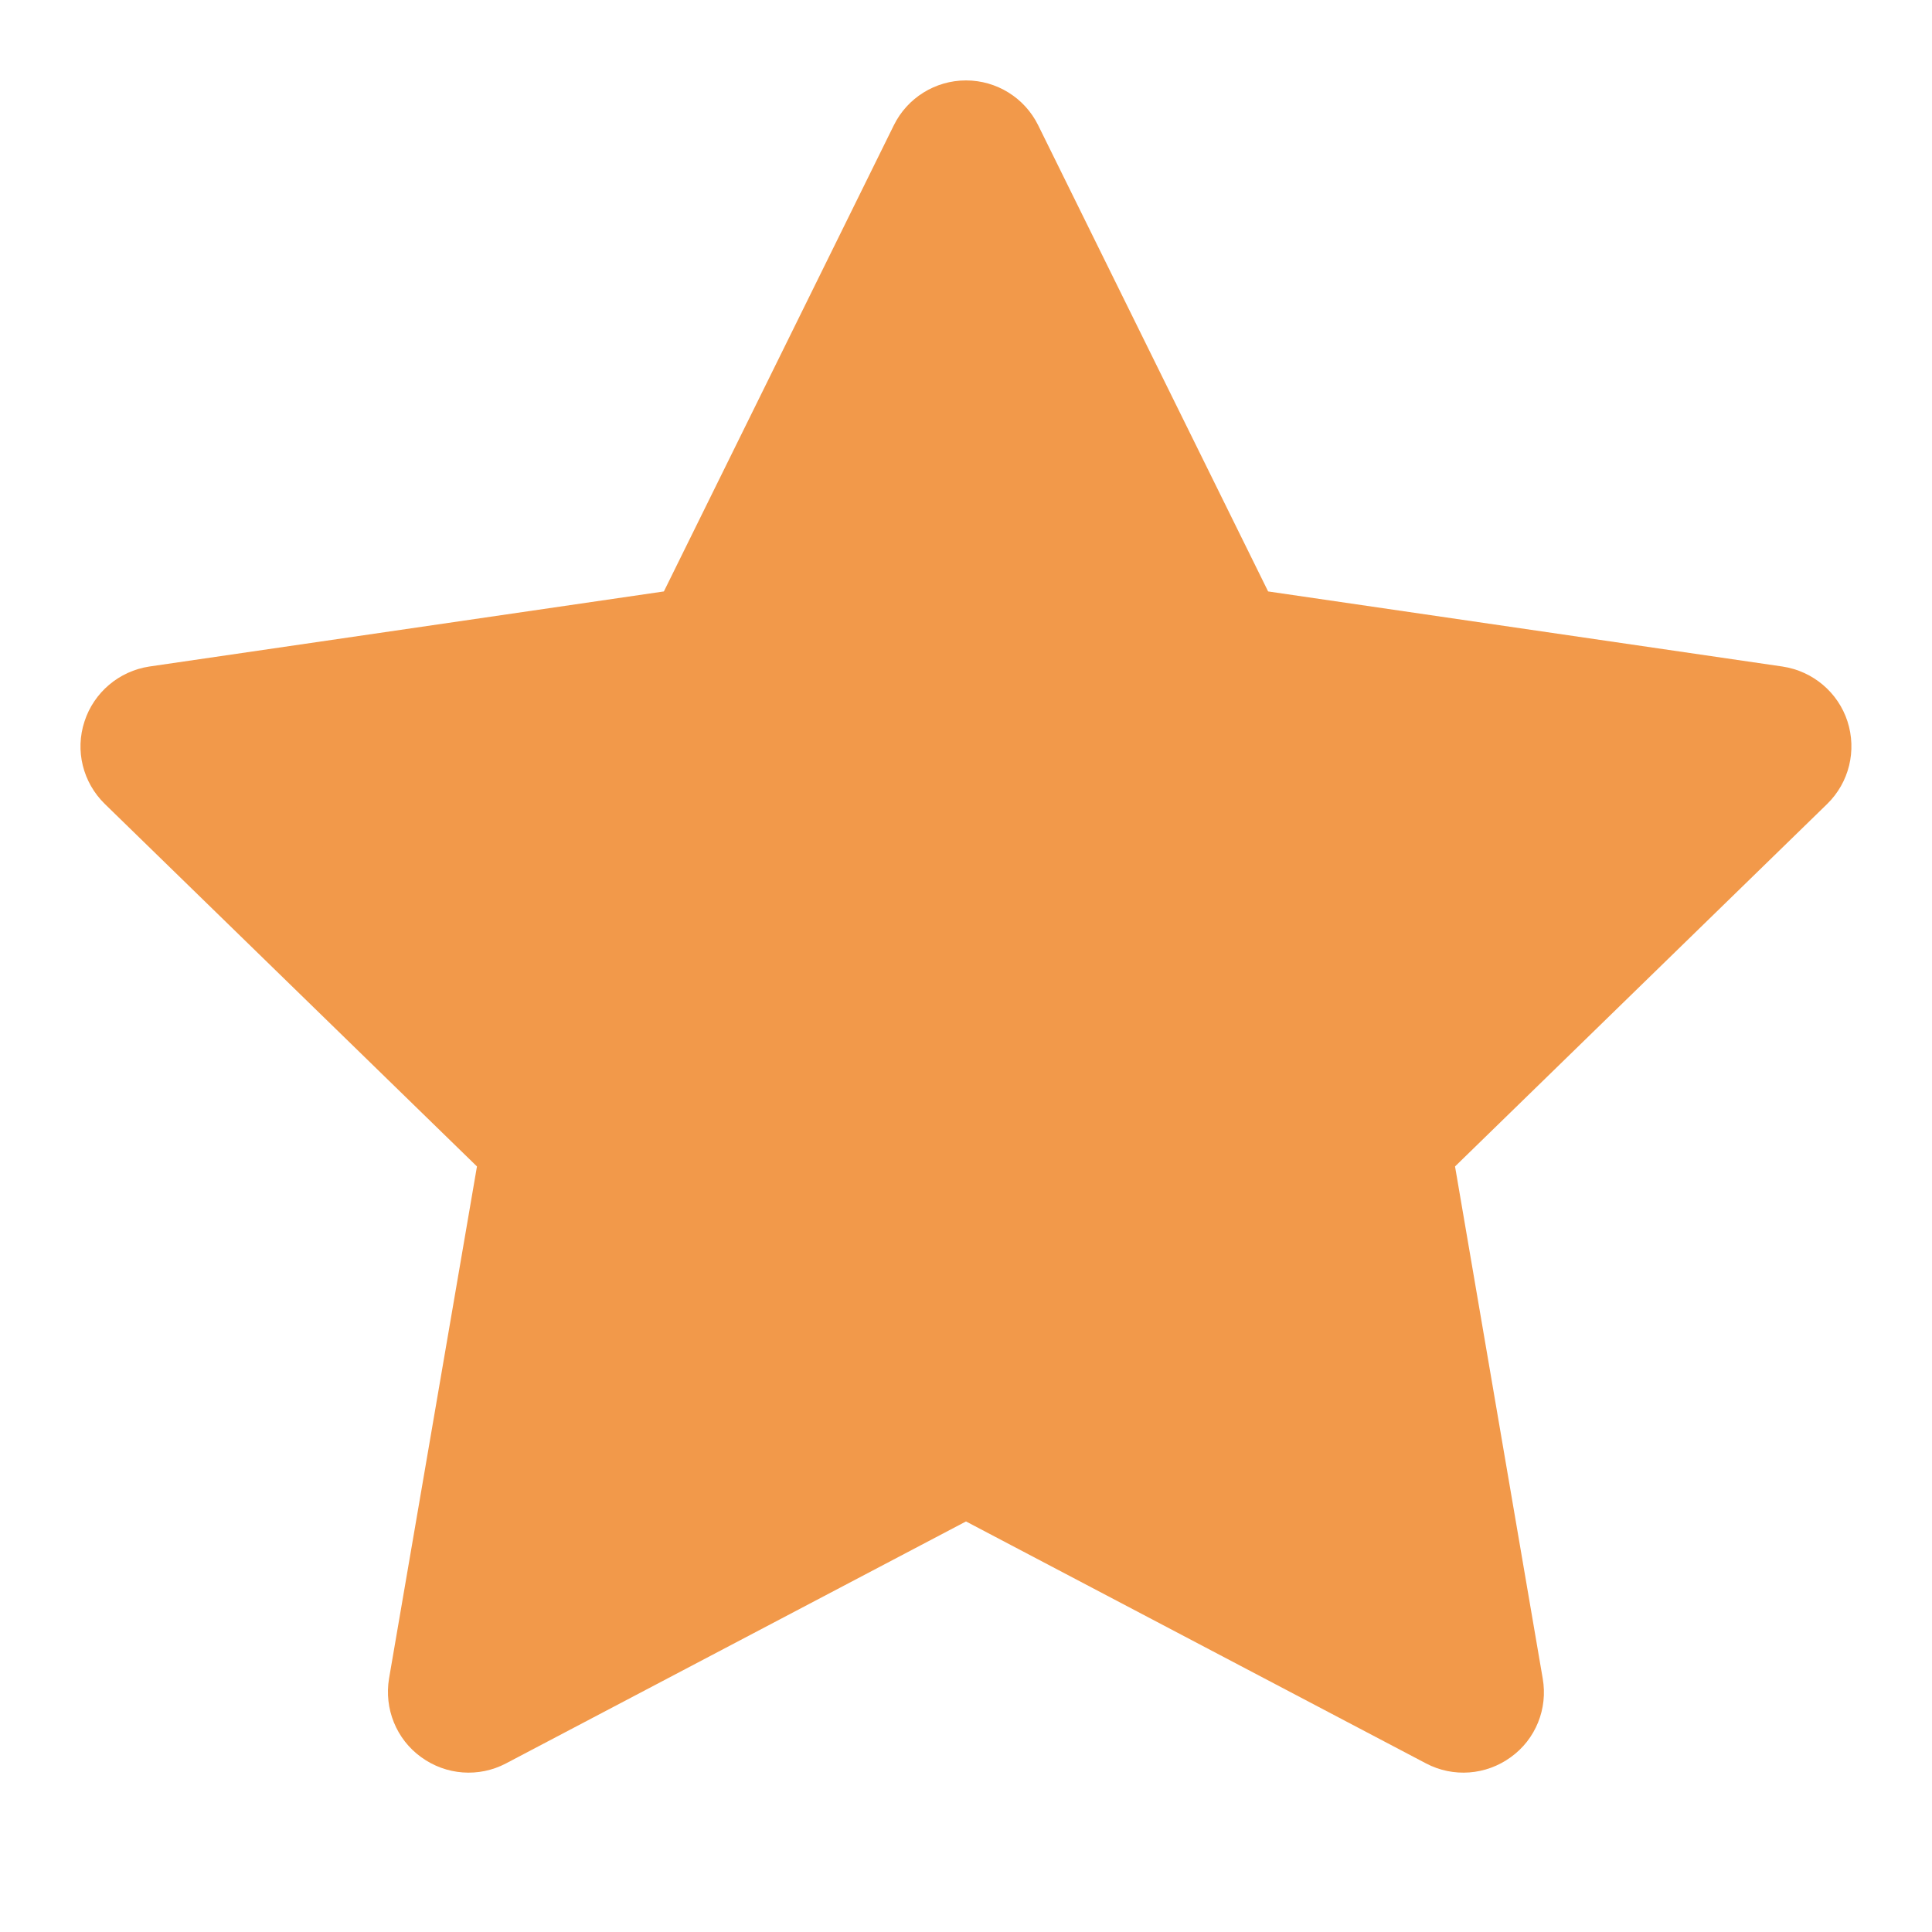
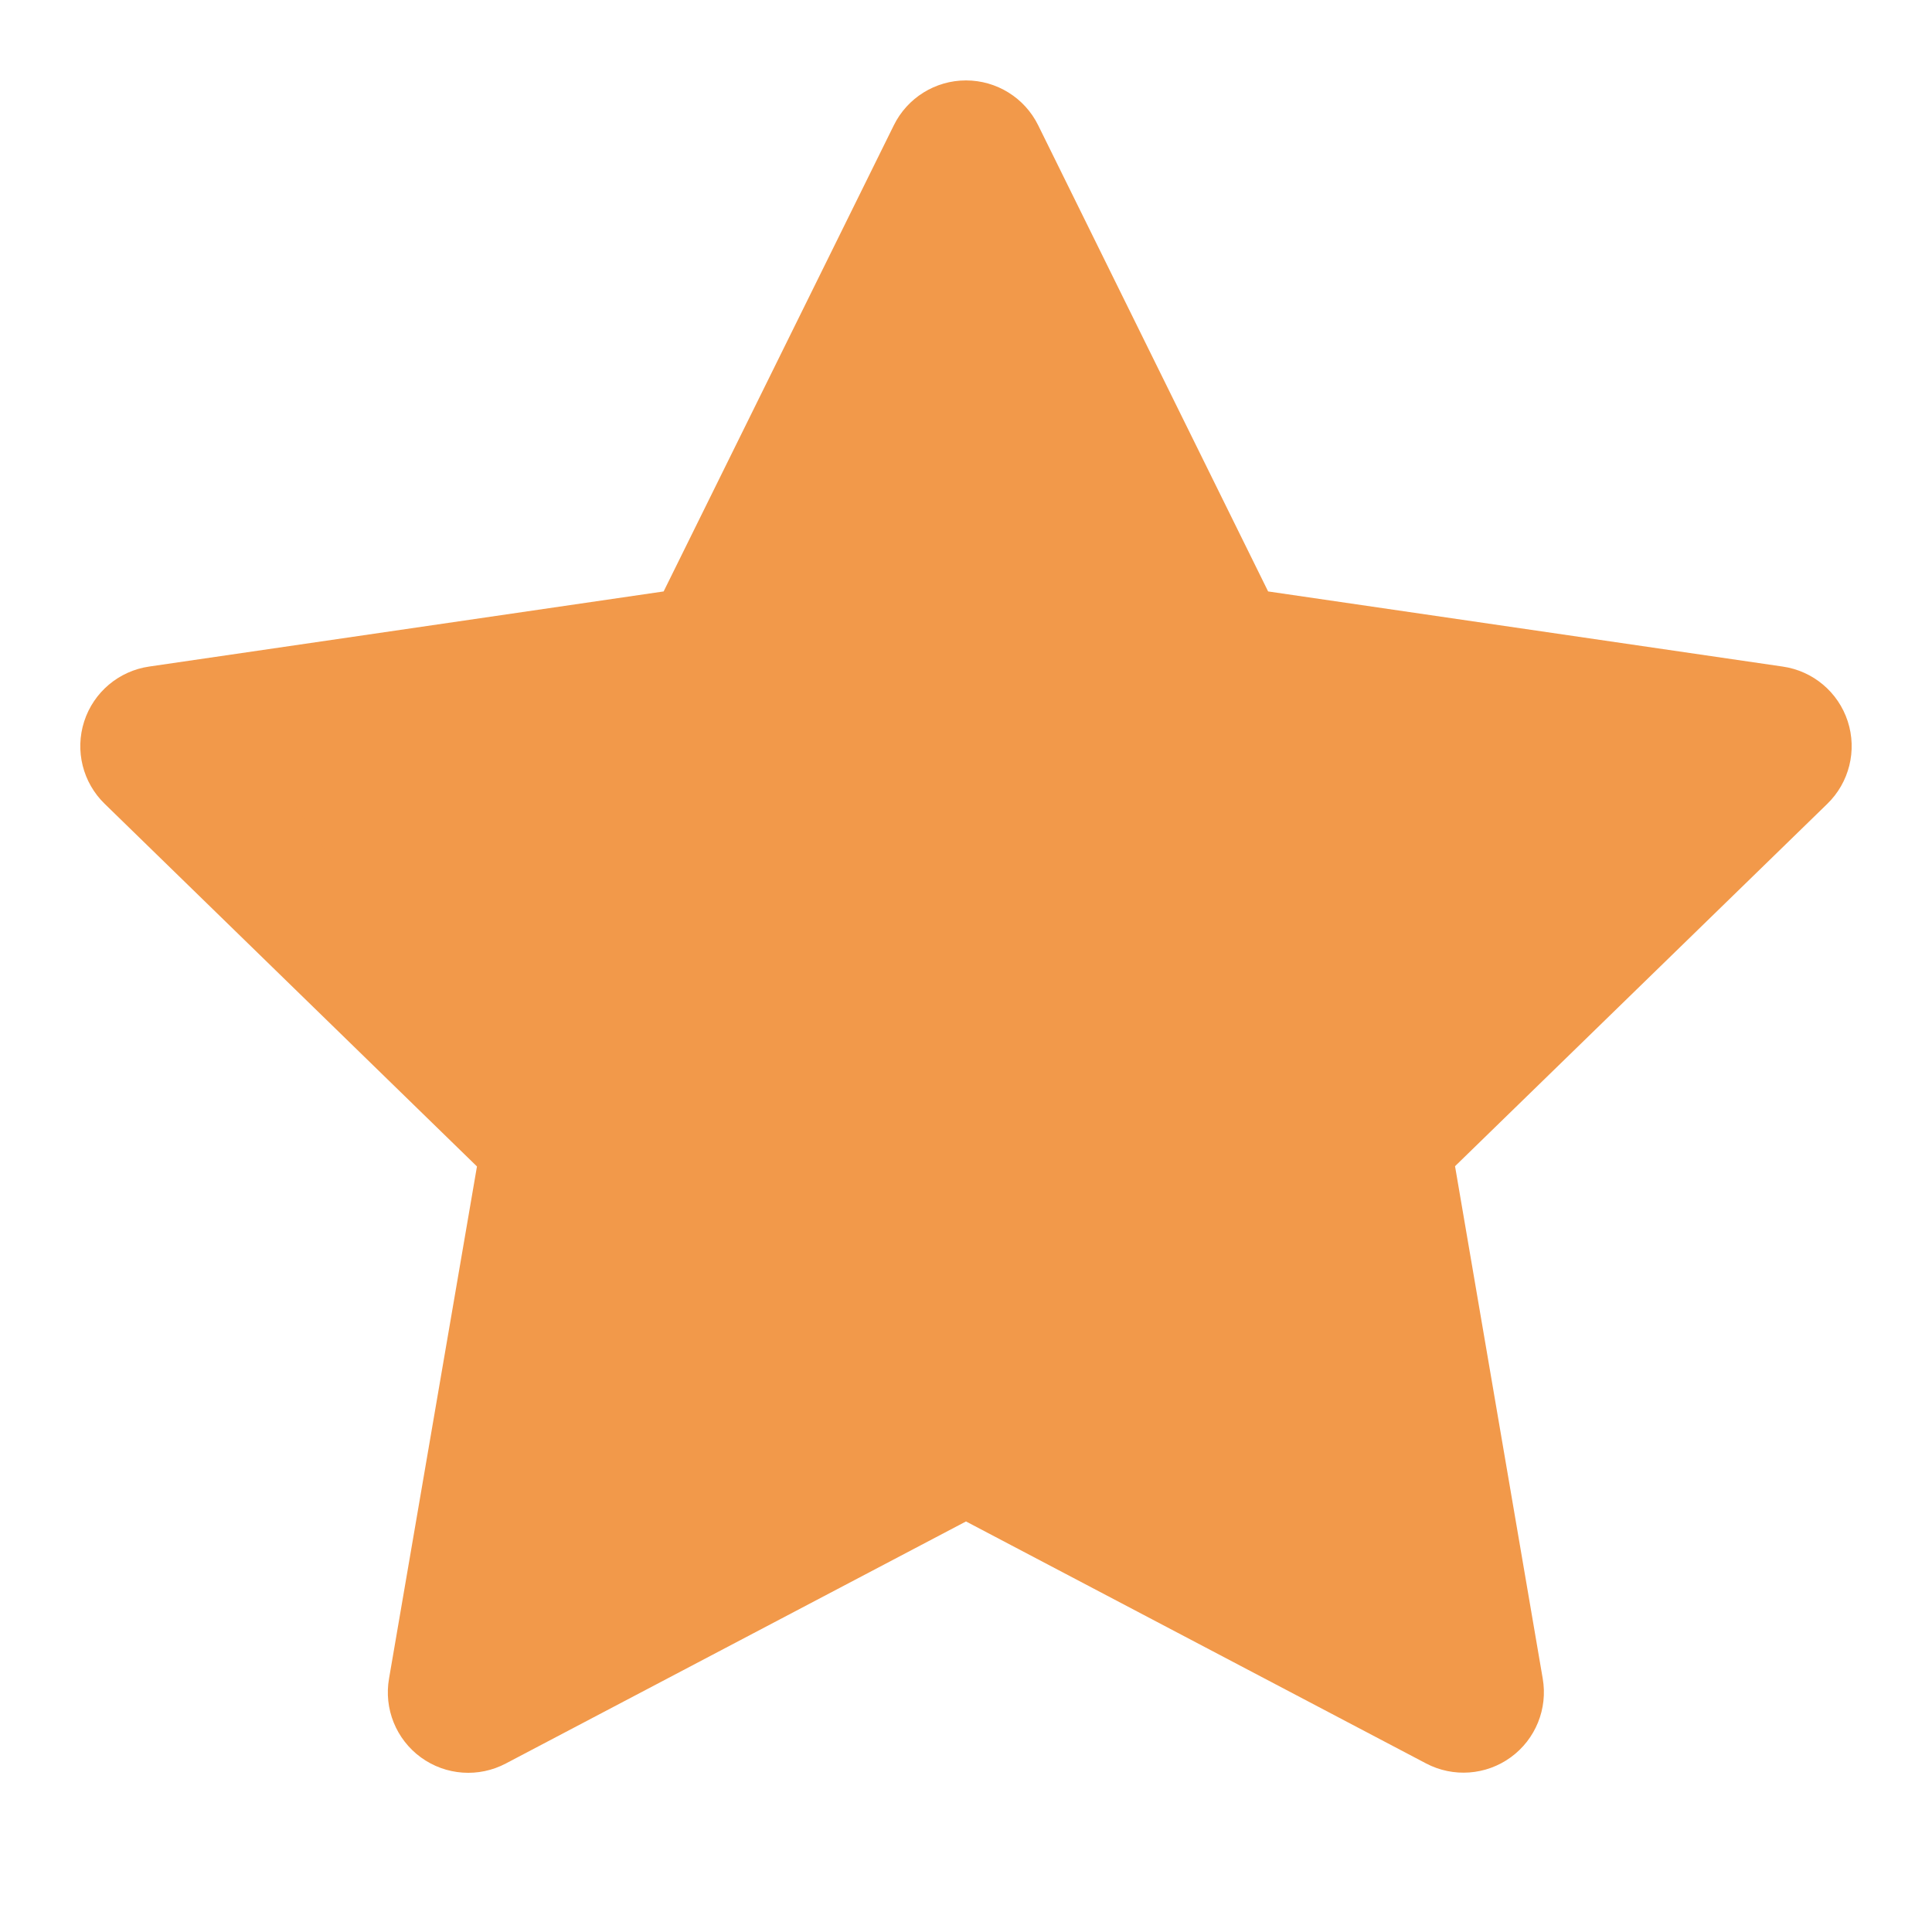
- <svg xmlns="http://www.w3.org/2000/svg" width="8" height="8" viewBox="0 0 8 8" fill="none">
-   <path fill-rule="evenodd" clip-rule="evenodd" d="M4 0.333C4.127 0.333 4.243 0.405 4.299 0.519L5.251 2.449L7.381 2.76C7.507 2.779 7.611 2.867 7.65 2.987C7.689 3.108 7.657 3.24 7.566 3.329L6.025 4.83L6.388 6.95C6.41 7.075 6.359 7.202 6.256 7.276C6.153 7.351 6.017 7.361 5.905 7.302L4 6.3L2.095 7.302C1.983 7.361 1.847 7.351 1.744 7.276C1.641 7.202 1.59 7.075 1.611 6.95L1.975 4.83L0.434 3.329C0.343 3.24 0.31 3.108 0.35 2.987C0.389 2.867 0.493 2.779 0.618 2.76L2.749 2.449L3.701 0.519C3.757 0.405 3.873 0.333 4 0.333ZM4 1.42L3.269 2.901C3.22 2.999 3.127 3.067 3.018 3.083L1.383 3.322L2.566 4.475C2.644 4.551 2.68 4.662 2.662 4.77L2.383 6.397L3.845 5.628C3.942 5.577 4.058 5.577 4.155 5.628L5.617 6.397L5.338 4.77C5.32 4.662 5.355 4.551 5.434 4.475L6.617 3.322L4.982 3.083C4.873 3.067 4.78 2.999 4.731 2.901L4 1.42Z" fill="#F2994A" />
-   <path d="M2.333 5L1 3L3 2.667L4 1L5 2.667L7 3.333L5.667 4.667L6 7L4 6L2 7L2.333 5Z" fill="#F2994A" />
+ <svg xmlns="http://www.w3.org/2000/svg" width="8" height="8" fill="none">
+   <path fill-rule="evenodd" clip-rule="evenodd" d="M4 .333c.127 0 .243.072.299.186l.952 1.93 2.13.311a.333.333 0 0 1 .185.569l-1.541 1.5.363 2.121a.333.333 0 0 1-.483.352L4 6.3 2.095 7.302a.333.333 0 0 1-.484-.352l.364-2.12L.434 3.329a.333.333 0 0 1 .184-.569l2.13-.311.953-1.93A.333.333 0 0 1 4 .333ZM4 1.42 3.269 2.9a.333.333 0 0 1-.25.183l-1.636.24 1.183 1.152a.333.333 0 0 1 .096.295l-.28 1.627 1.463-.769a.333.333 0 0 1 .31 0l1.462.77-.279-1.628a.333.333 0 0 1 .096-.295l1.183-1.153-1.635-.239a.333.333 0 0 1-.251-.182L4 1.42Z" fill="#F2994A" />
+   <path d="M2.333 5 1 3l2-.333L4 1l1 1.667 2 .666-1.333 1.334L6 7 4 6 2 7l.333-2Z" fill="#F2994A" />
</svg>
